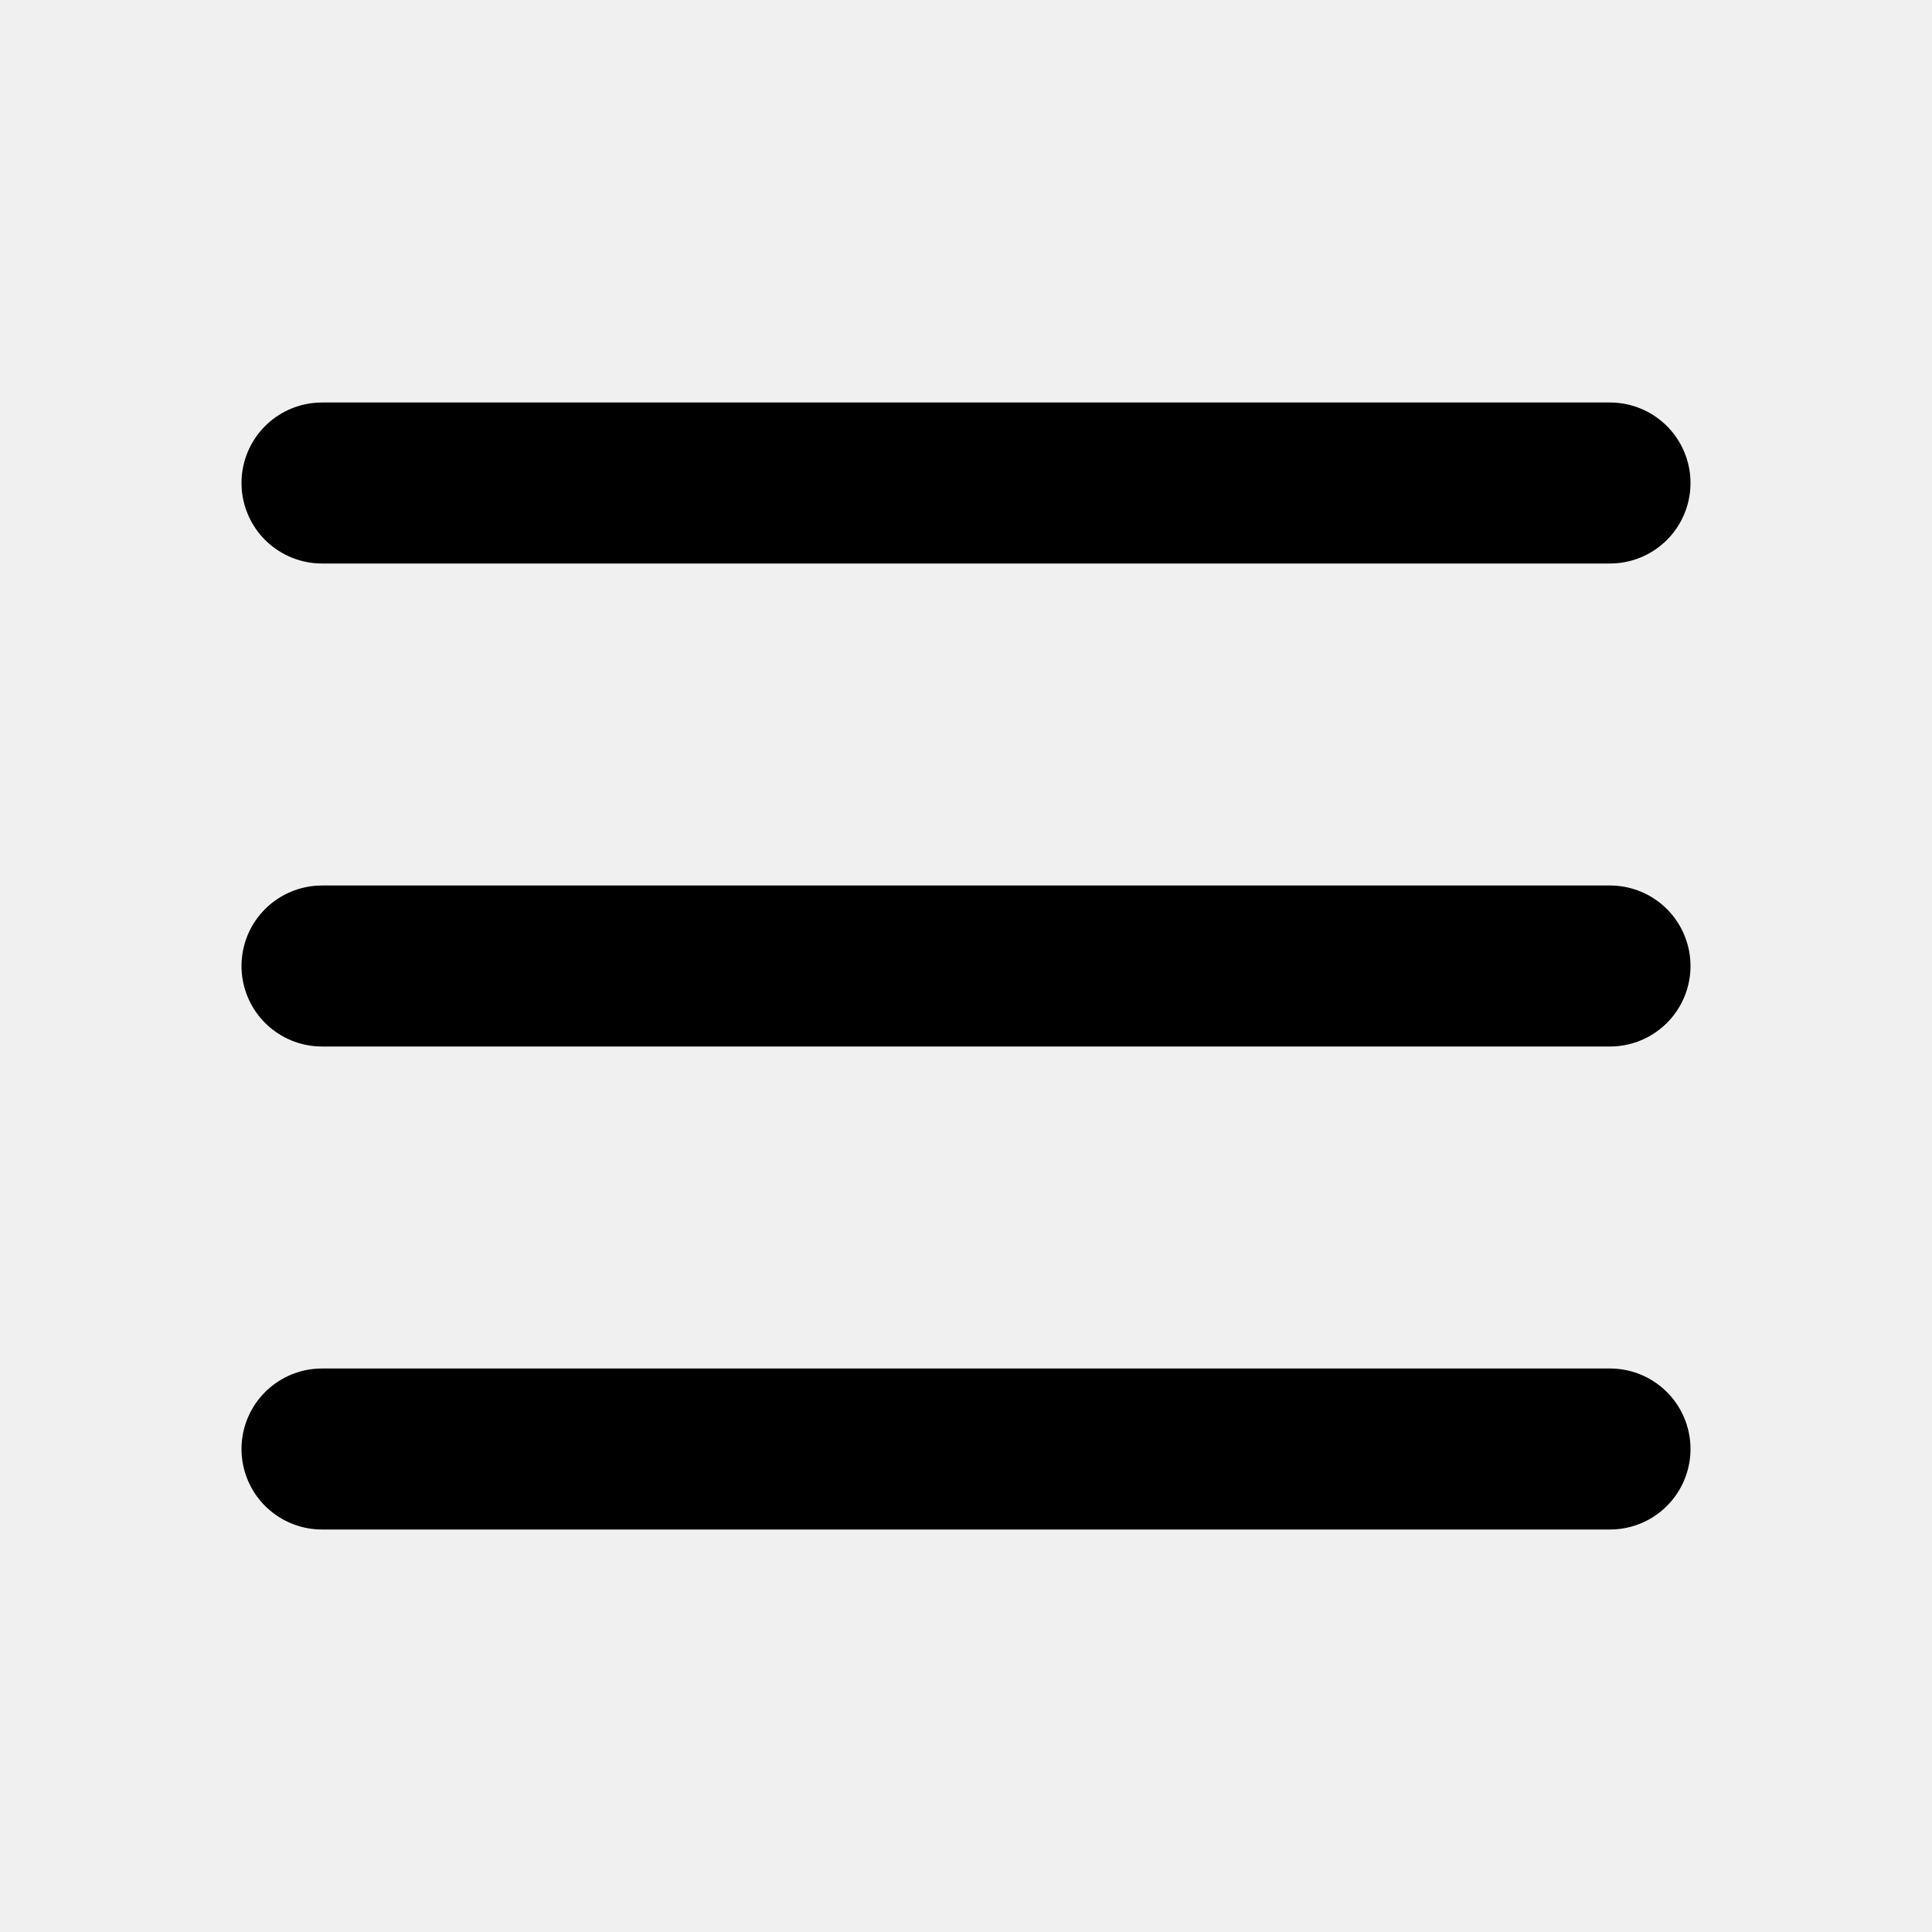
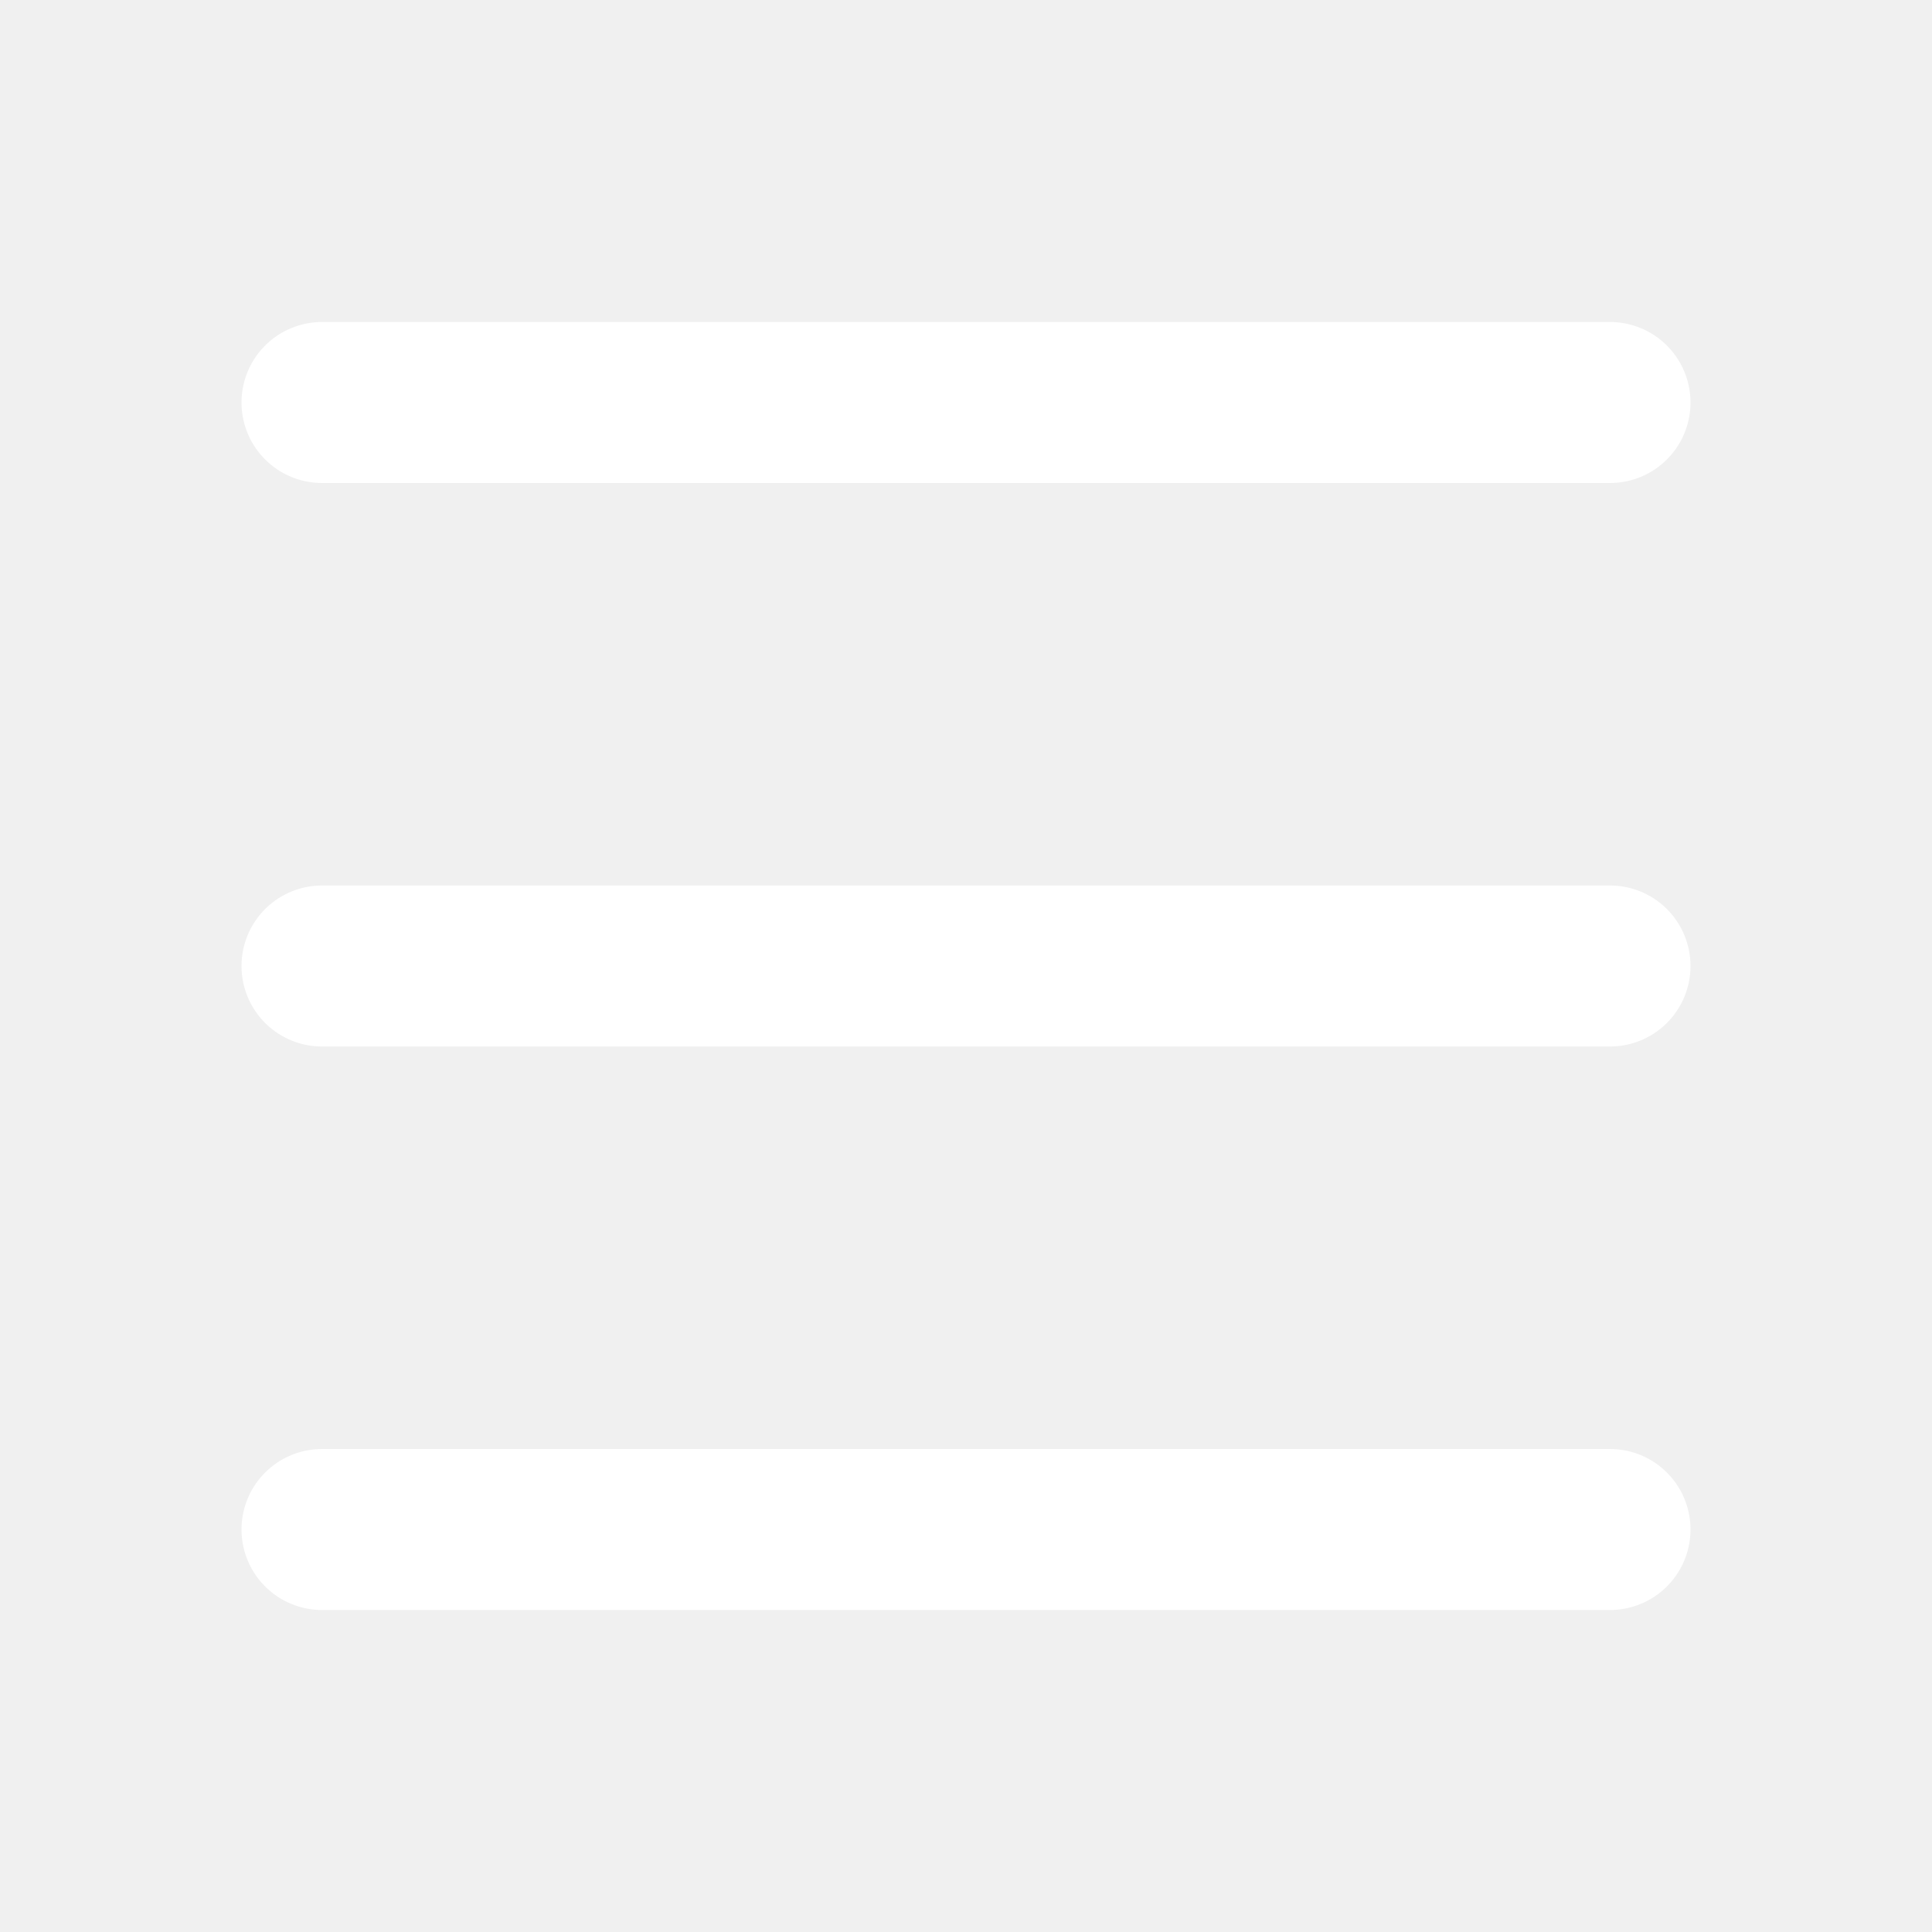
- <svg xmlns="http://www.w3.org/2000/svg" width="24" height="24" viewBox="0 0 24 24" fill="none" stroke="currentColor" stroke-width="2" stroke-linecap="round" stroke-linejoin="round">
-   <line x1="4" x2="20" y1="12" y2="12" />
-   <line x1="4" x2="20" y1="6" y2="6" />
-   <line x1="4" x2="20" y1="18" y2="18" />
+ <svg xmlns="http://www.w3.org/2000/svg" class="lucide lucide-menu" width="24" height="24" viewBox="0 0 24 24" fill="none" stroke="#ffffff" stroke-width="2" stroke-linecap="round" stroke-linejoin="round">
+   <path d="M4 5h16" />
+   <path d="M4 12h16" />
+   <path d="M4 19h16" />
</svg>
